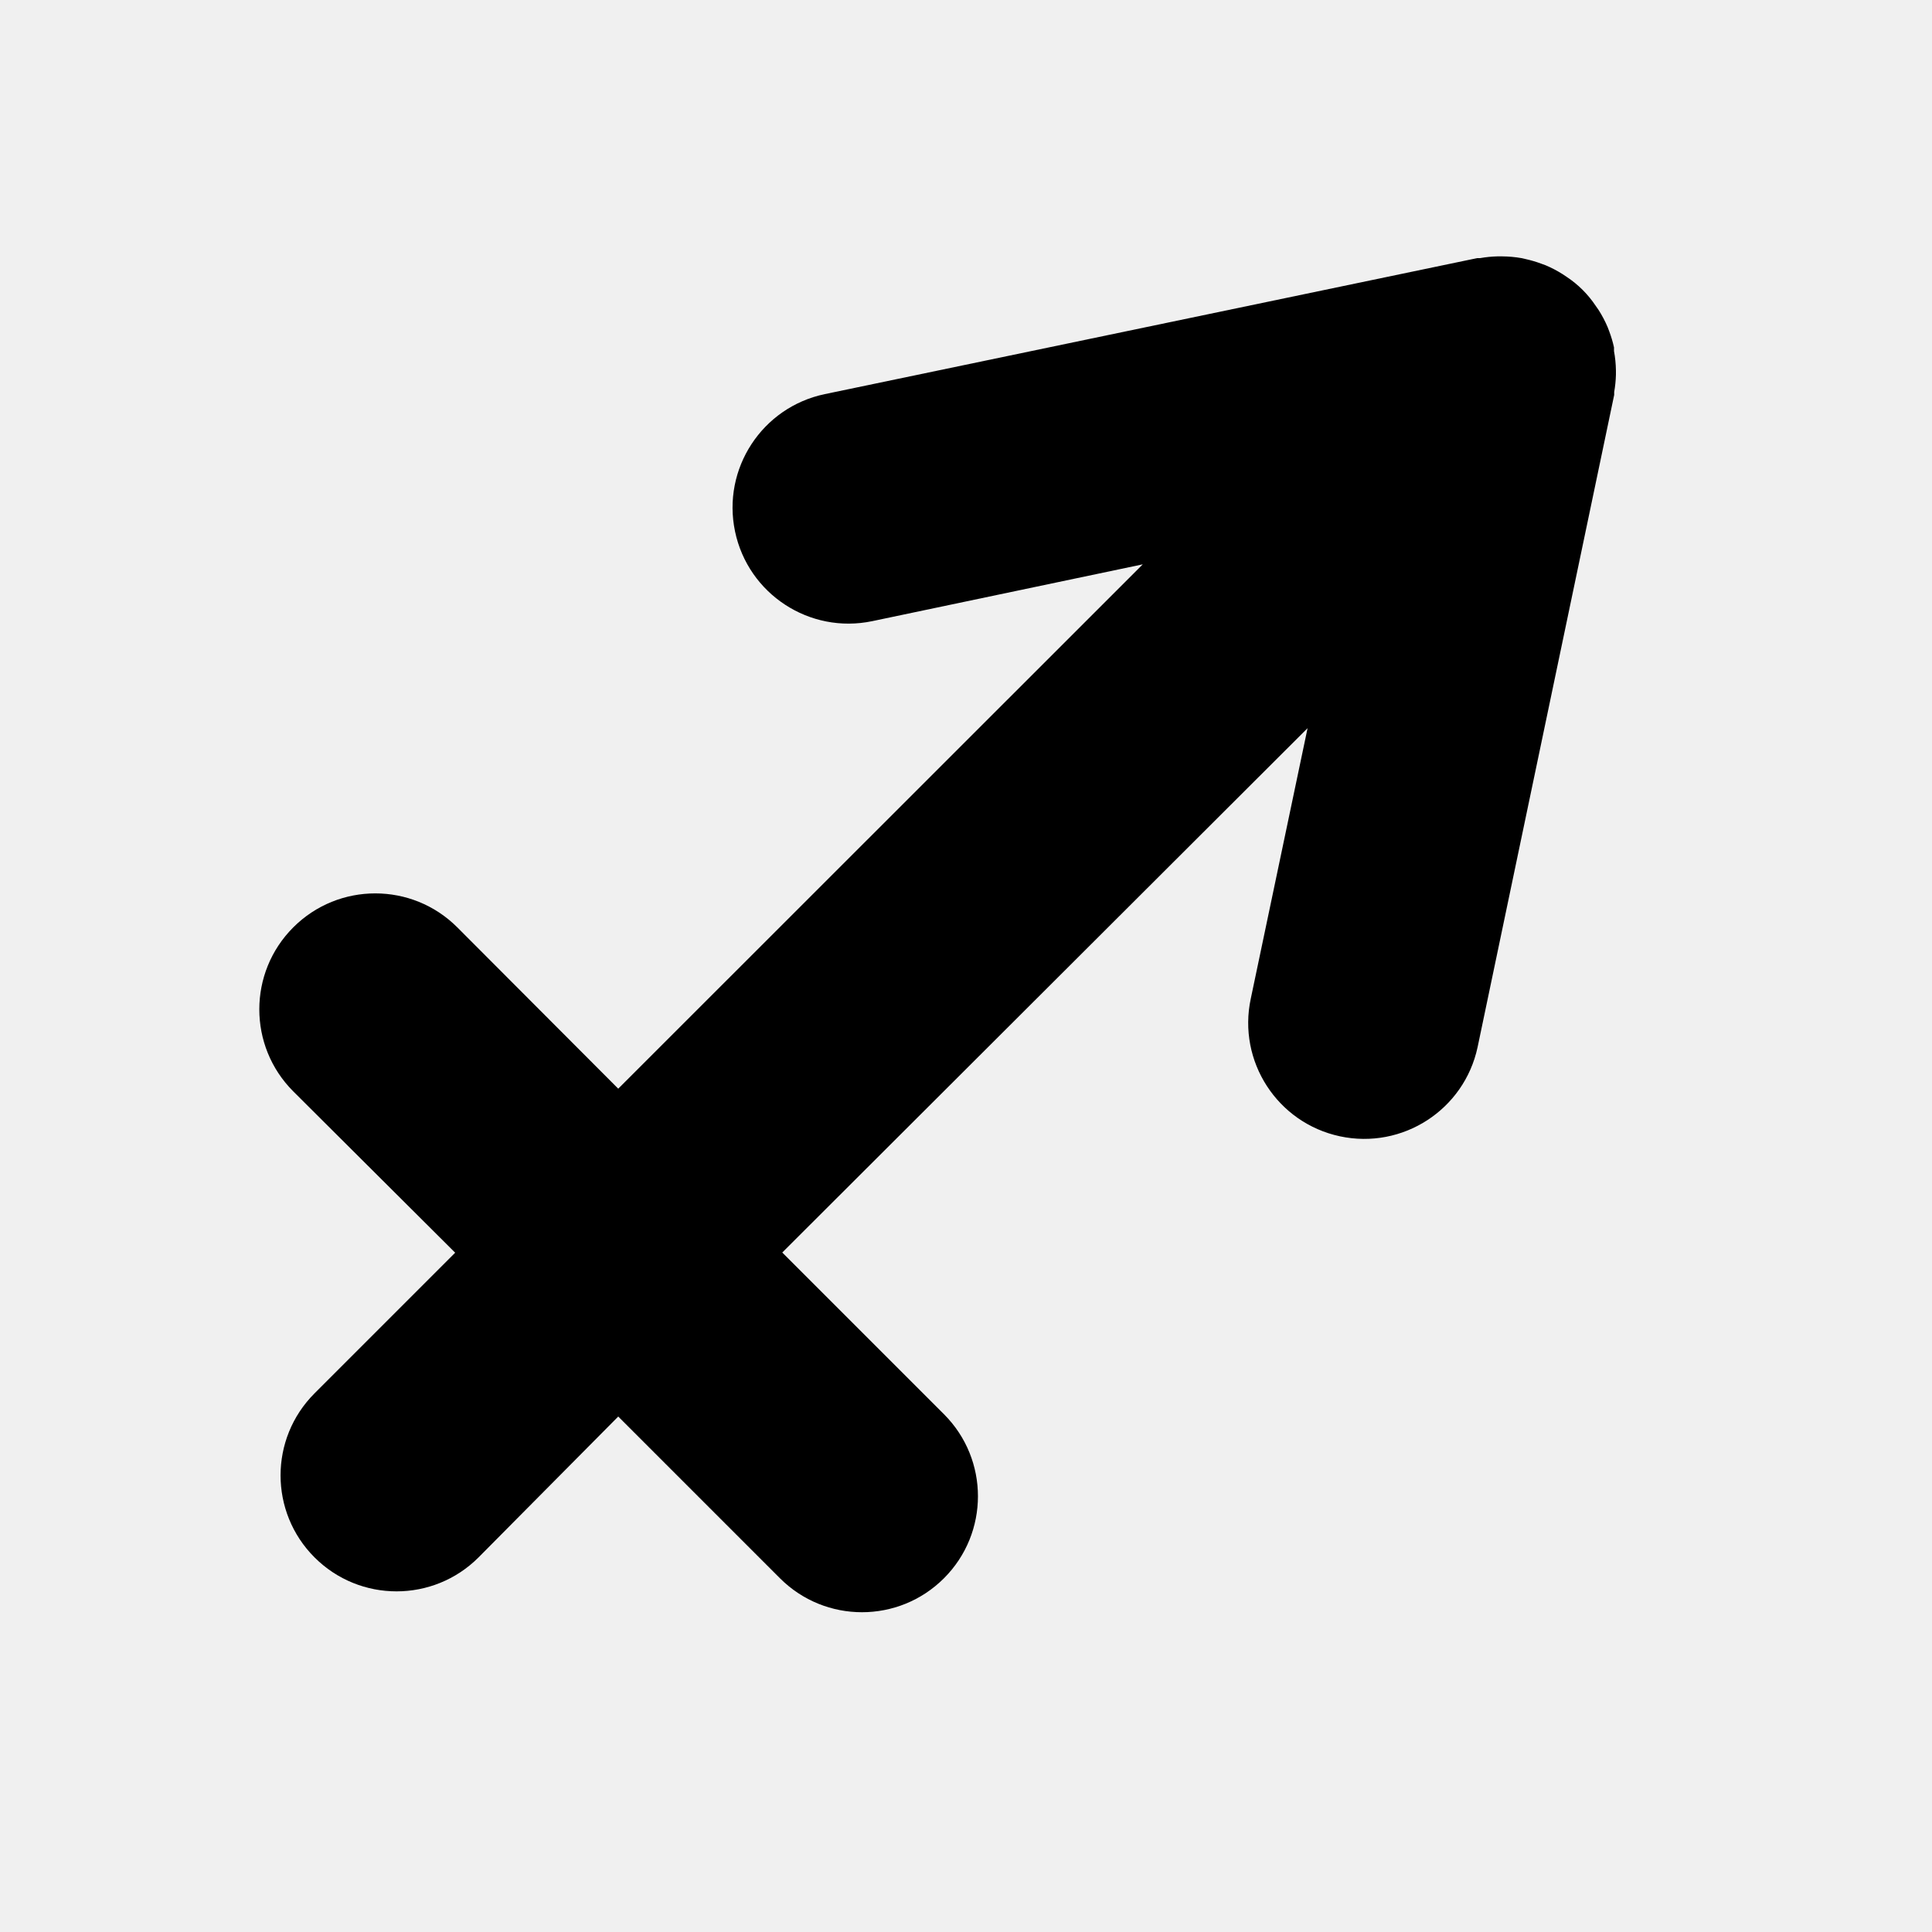
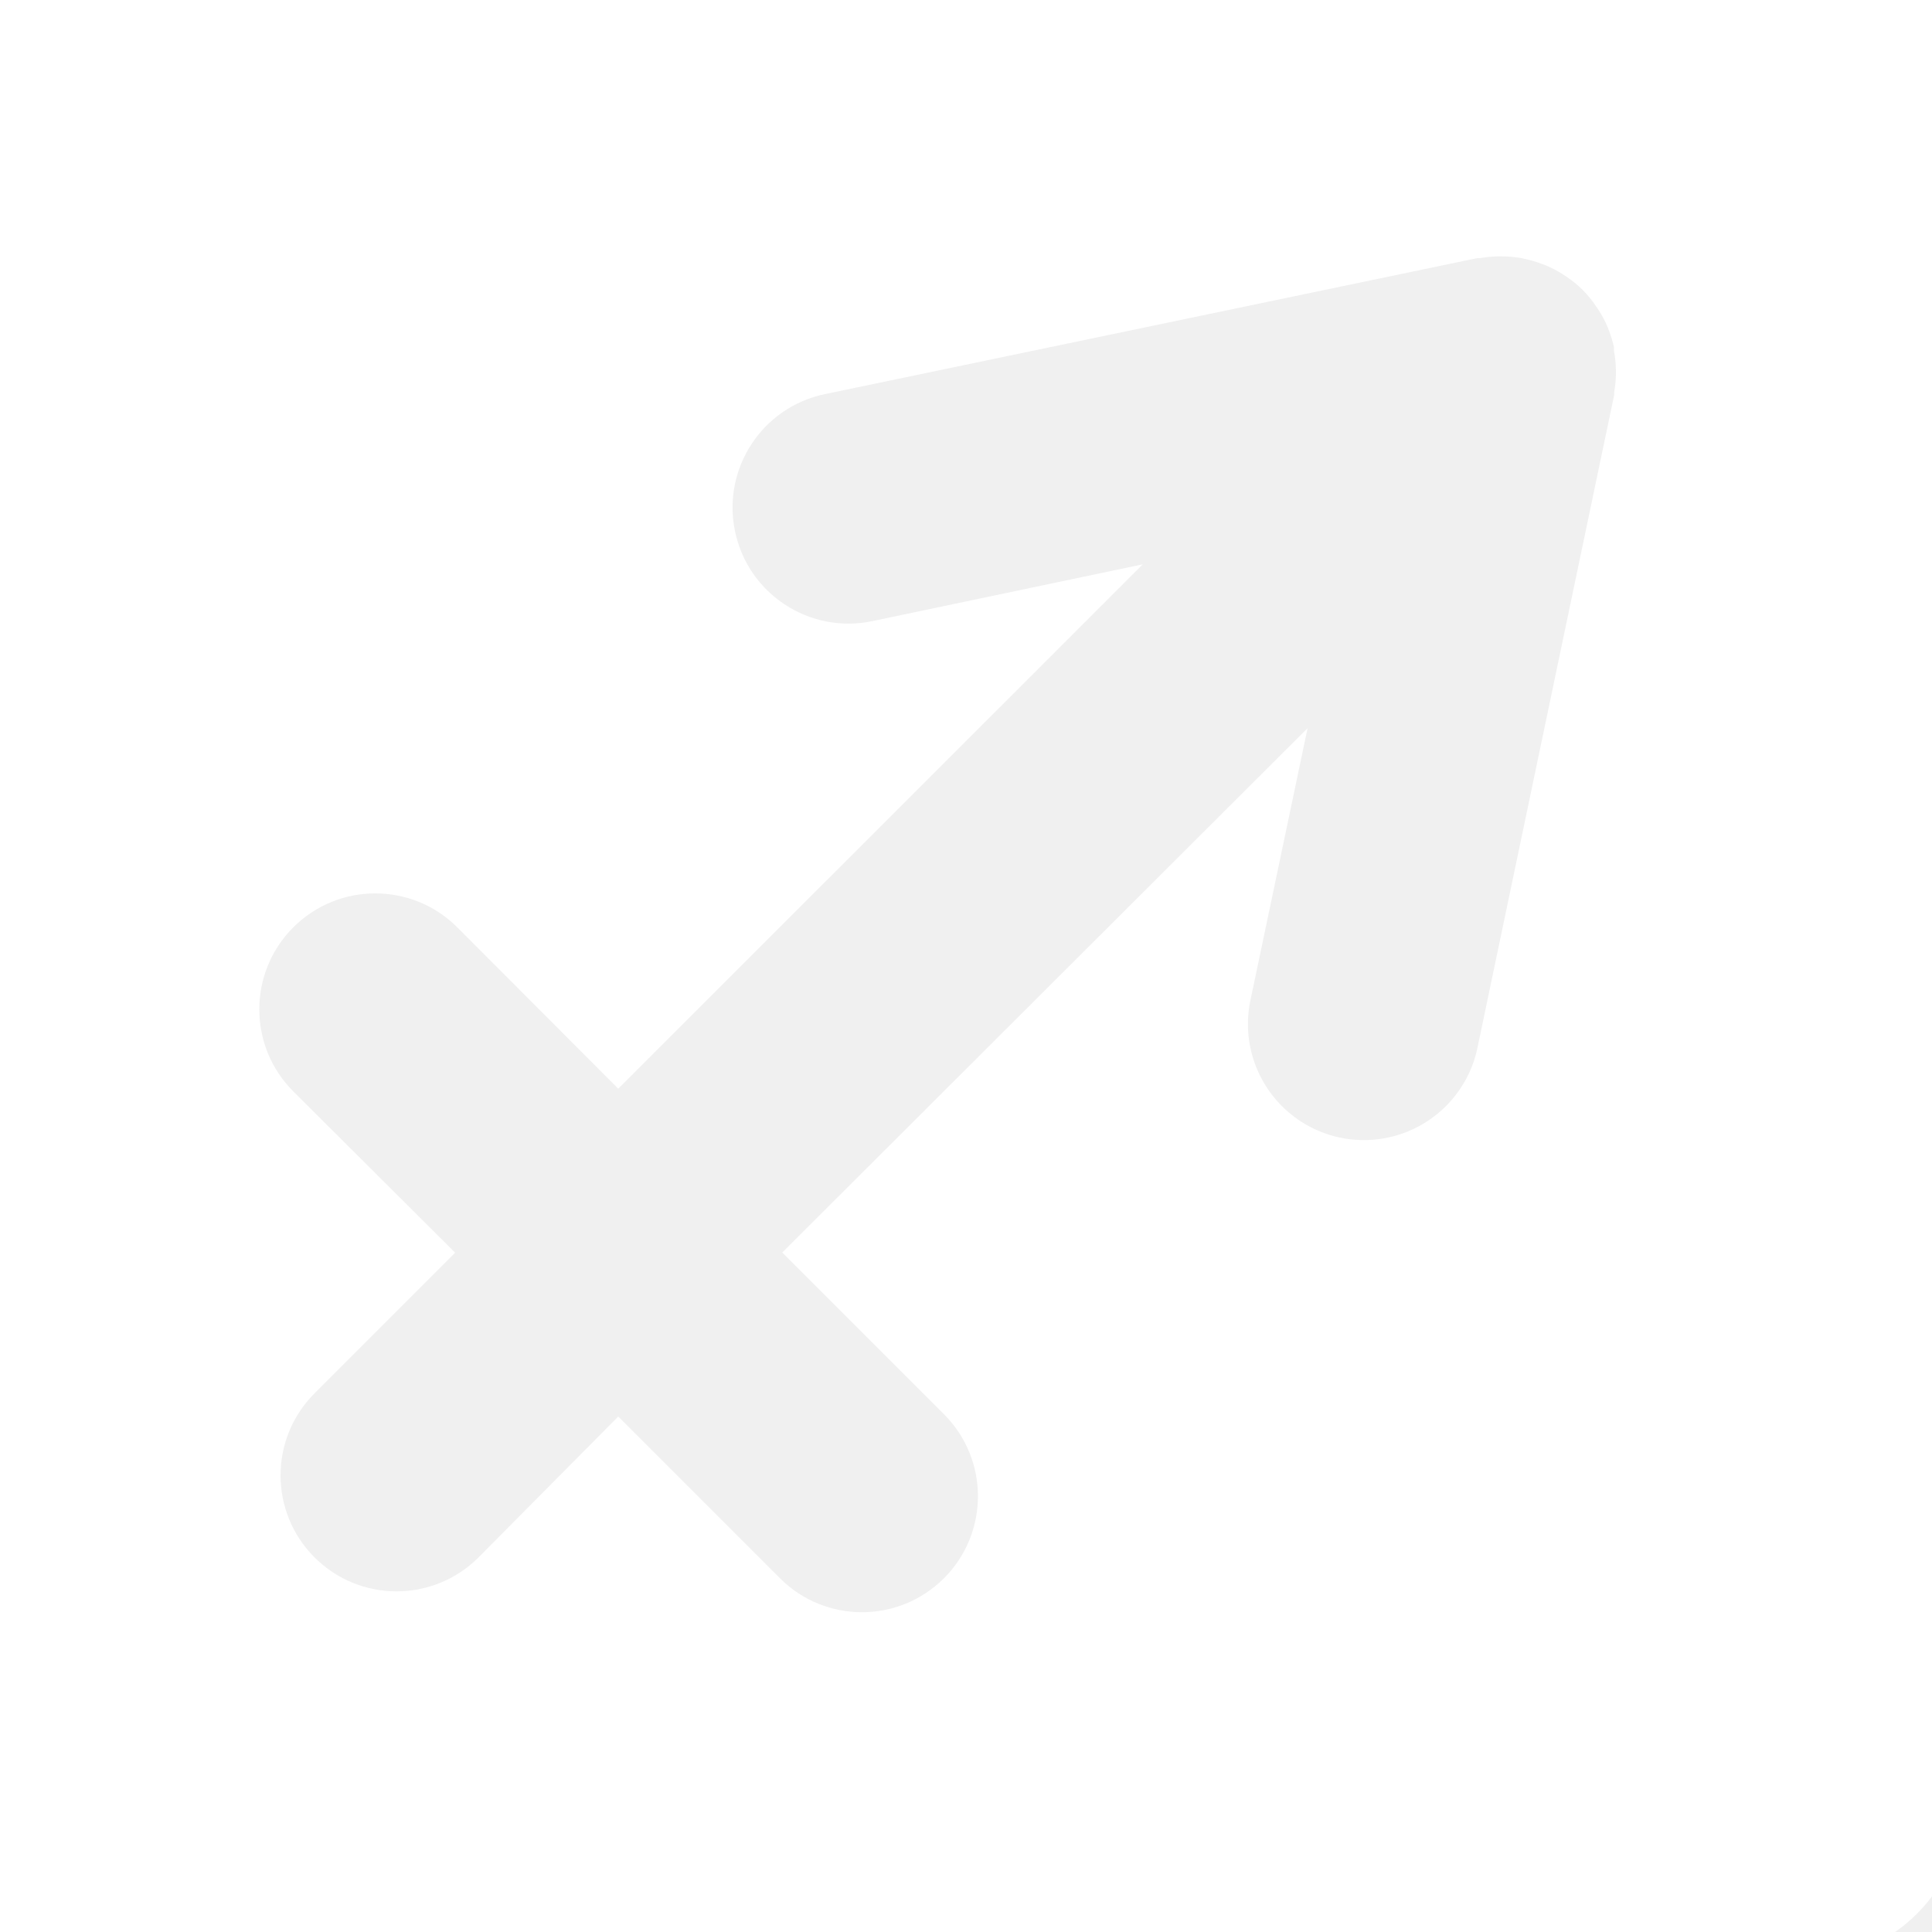
- <svg xmlns="http://www.w3.org/2000/svg" data-name="Layer 1" id="Layer_1" viewBox="0 0 100 100">
-   <path d="M23.56,64.84l-7.28,7.28a6,6,0,0,0,8.49,8.49L32,73.32l8.37,8.37a6,6,0,0,0,8.49-8.49l-8.37-8.37L67.68,37.69l-2.94,14A6,6,0,1,0,76.48,54.2l7.07-33.76v0s0-.1,0-.15a6,6,0,0,0,.09-.89c0-.08,0-.15,0-.23a6,6,0,0,0-.1-1c0-.06,0-.13,0-.19a6,6,0,0,0-.25-.84l-.08-.21a6,6,0,0,0-.47-.89l-.14-.2a5.36,5.36,0,0,0-1.51-1.51l-.21-.14a6,6,0,0,0-.88-.46l-.22-.08a6,6,0,0,0-.81-.24l-.22-.05a6,6,0,0,0-1-.09h-.25a6,6,0,0,0-.89.09l-.15,0h0L42.69,20.4a6,6,0,1,0,2.46,11.75l14-2.94L32,56.35,23.67,48a6,6,0,0,0-8.49,8.49Z" />
+ <svg xmlns="http://www.w3.org/2000/svg" data-name="Layer 1" id="Layer_1" viewBox="0 0 100 100" version="1.1">
+   <defs id="defs9175" />
+   <g transform="matrix(4.083725,0,0,4.083725,-16.80877,-16.98043)" id="stop" style="opacity:0.98;stroke-width:0.245">
+     <g id="g4503" style="stroke-width:0.245" />
+   </g>
+   <path id="path9170" style="fill:#ffffff" d="m 23.56,64.84 -7.28,7.28 a 6.003,6.003 0 0 0 8.49,8.49 l 7.23,-7.29 8.37,8.37 a 6.003,6.003 0 0 0 8.49,-8.49 l -8.37,-8.37 27.19,-27.14 -2.94,14 a 6.003,6.003 0 1 0 11.74,2.51 l 7.07,-33.76 v 0 c 0,0 0,-0.1 0,-0.15 a 6,6 0 0 0 0.09,-0.89 c 0,-0.08 0,-0.15 0,-0.23 a 6,6 0 0 0 -0.1,-1 c 0,-0.06 0,-0.13 0,-0.19 A 6,6 0 0 0 83.29,17.14 L 83.21,16.93 A 6,6 0 0 0 82.74,16.04 L 82.6,15.84 A 5.36,5.36 0 0 0 81.09,14.33 L 80.88,14.19 A 6,6 0 0 0 80,13.73 l -0.22,-0.08 a 6,6 0 0 0 -0.81,-0.24 l -0.22,-0.05 a 6,6 0 0 0 -1,-0.09 H 77.5 a 6,6 0 0 0 -0.89,0.09 h -0.15 v 0 L 42.69,20.4 a 6.002,6.002 0 1 0 2.46,11.75 l 14,-2.94 L 32,56.35 23.67,48 a 6.003,6.003 0 0 0 -8.49,8.49 z m 69.892,36.608 H 3.61 c -4.504,0 -8.167,-3.663 -8.167,-8.167 V 3.438 c 0,-4.504 3.663,-8.167 8.167,-8.167 H 93.452 c 4.504,0 8.167,3.663 8.167,8.167 V 93.28 c 0,4.504 -3.663,8.167 -8.167,8.167 z m 0,-8.167 v 4.084 z M 3.61,3.438 V 93.28 H 93.44 L 93.452,3.438 Z M 97.536,93.28 c 0,2.246 -1.838,4.084 -4.084,4.084 H 3.61 c -2.246,0 -4.084,-1.838 -4.084,-4.084 V 3.438 c 0,-2.246 1.838,-4.084 4.084,-4.084 H 93.452 c 2.246,0 4.084,1.838 4.084,4.084 z" />
</svg>
